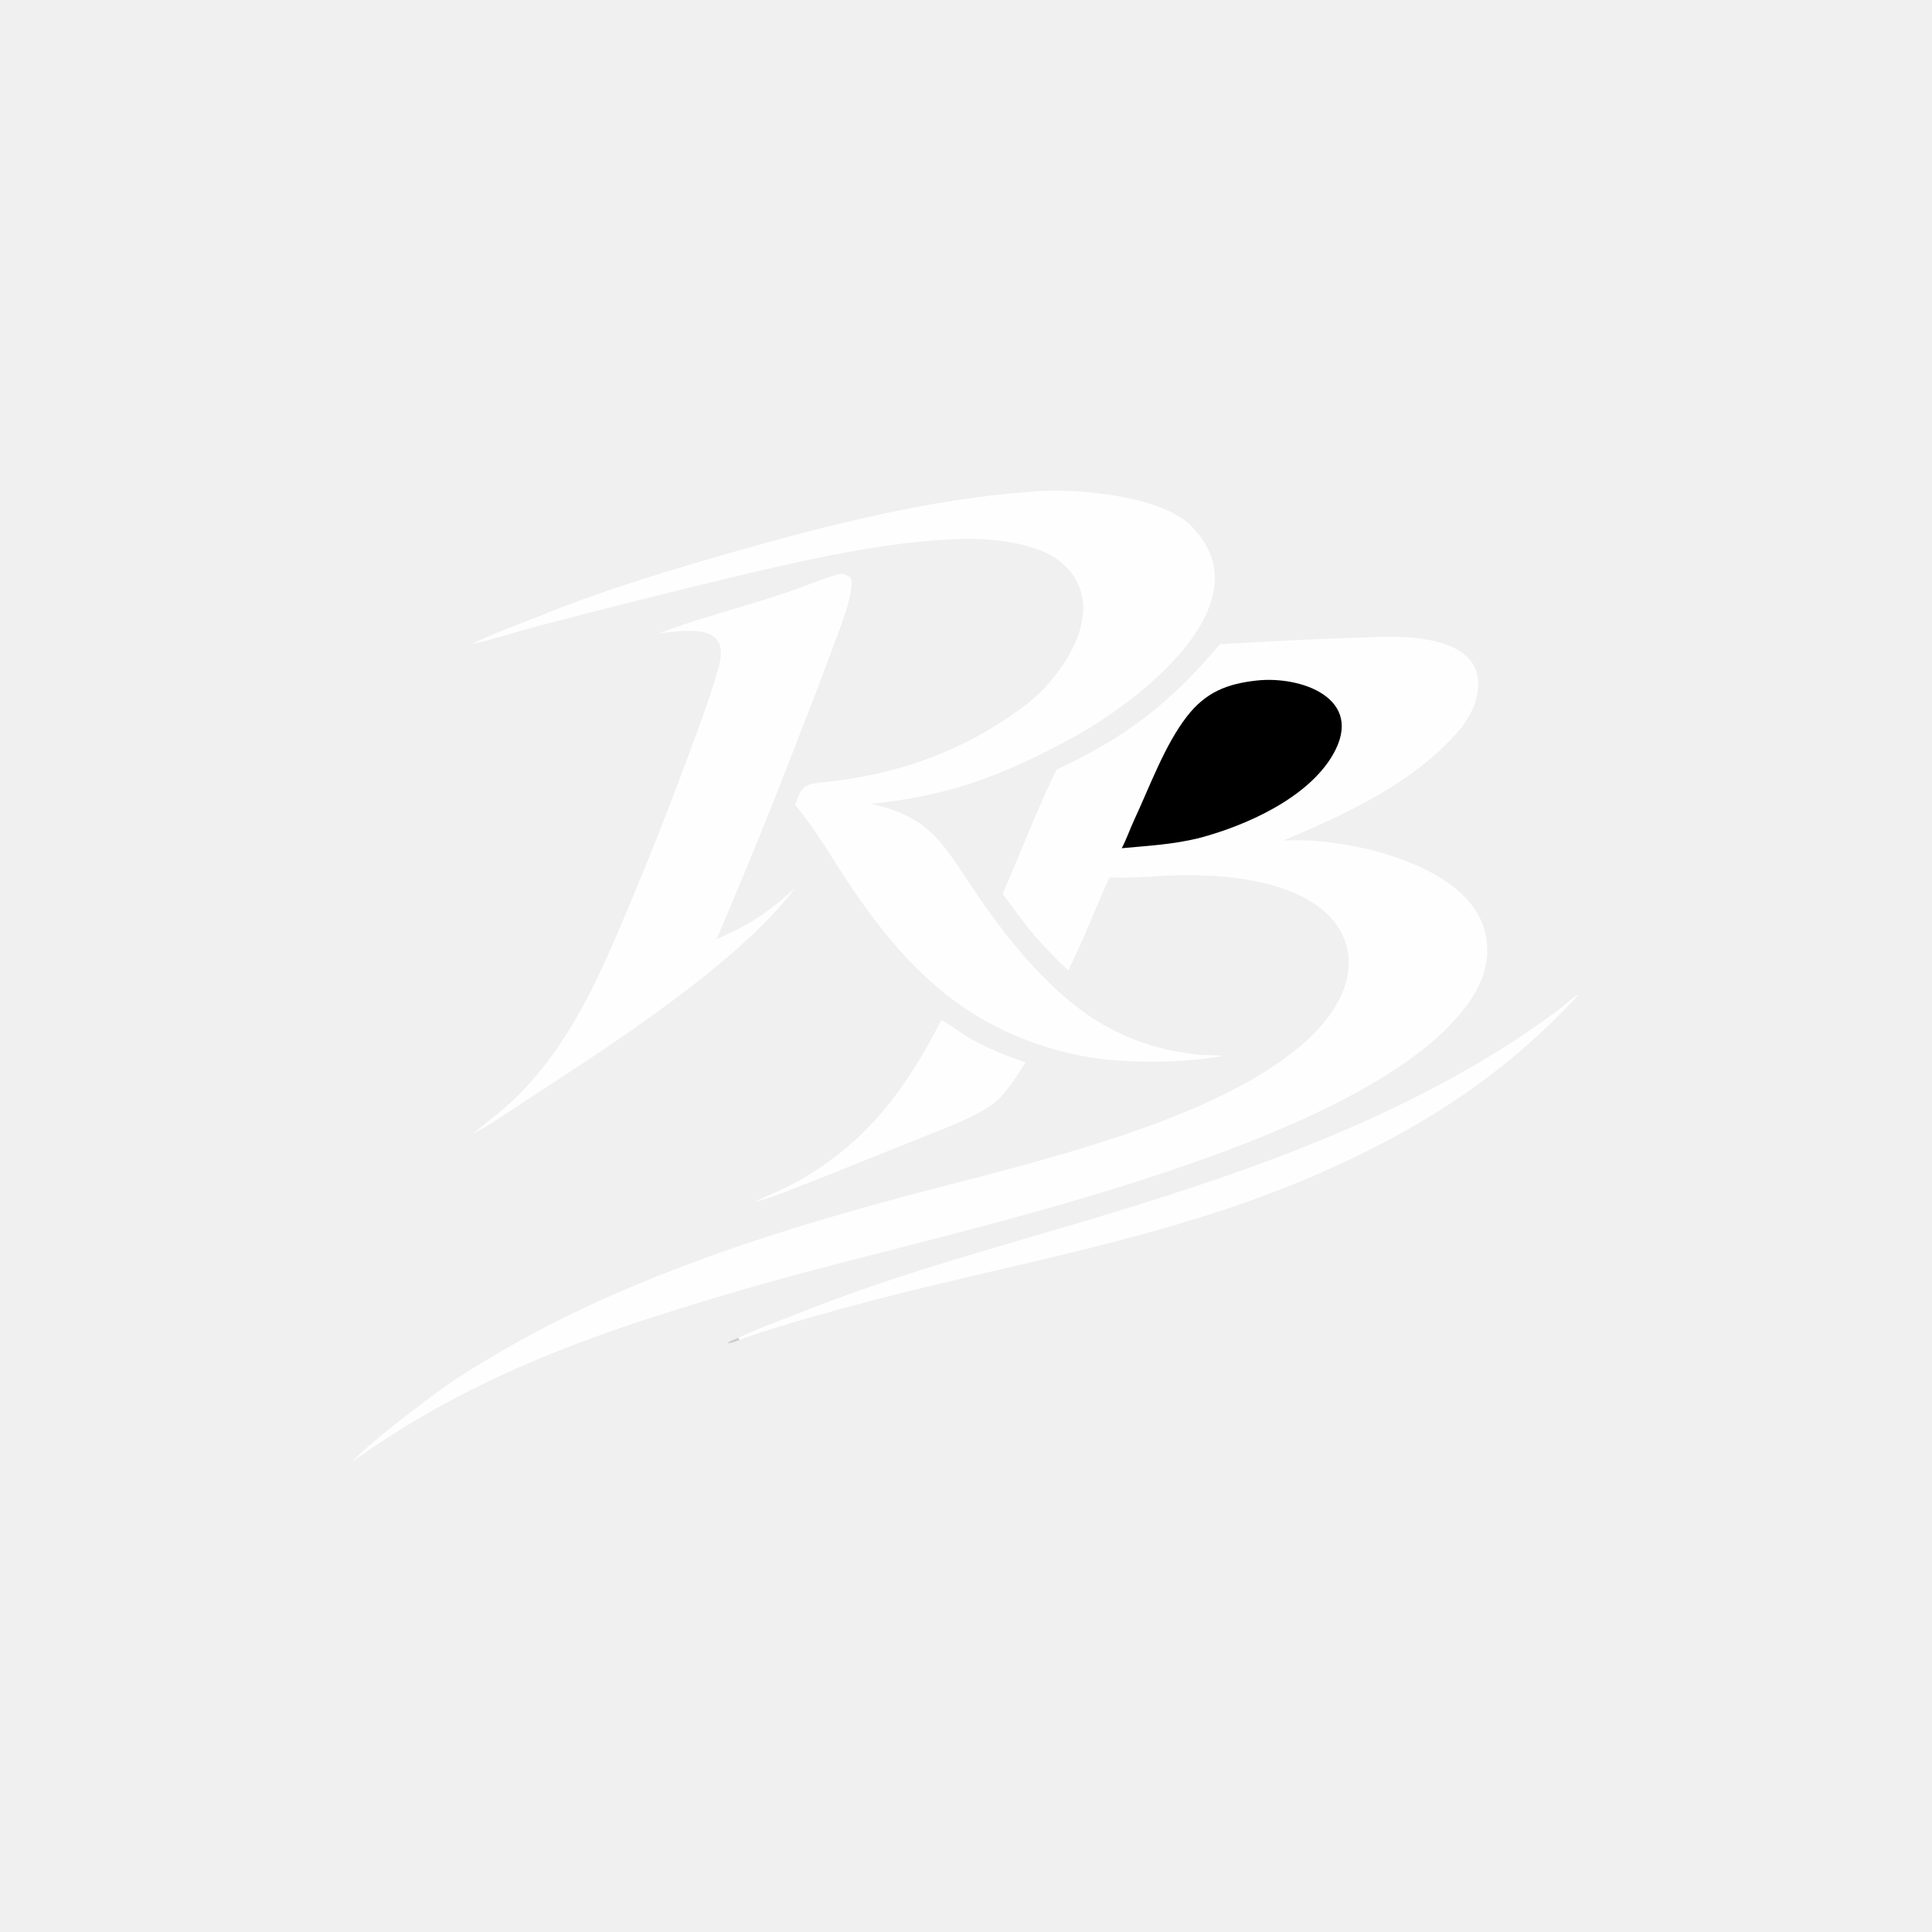
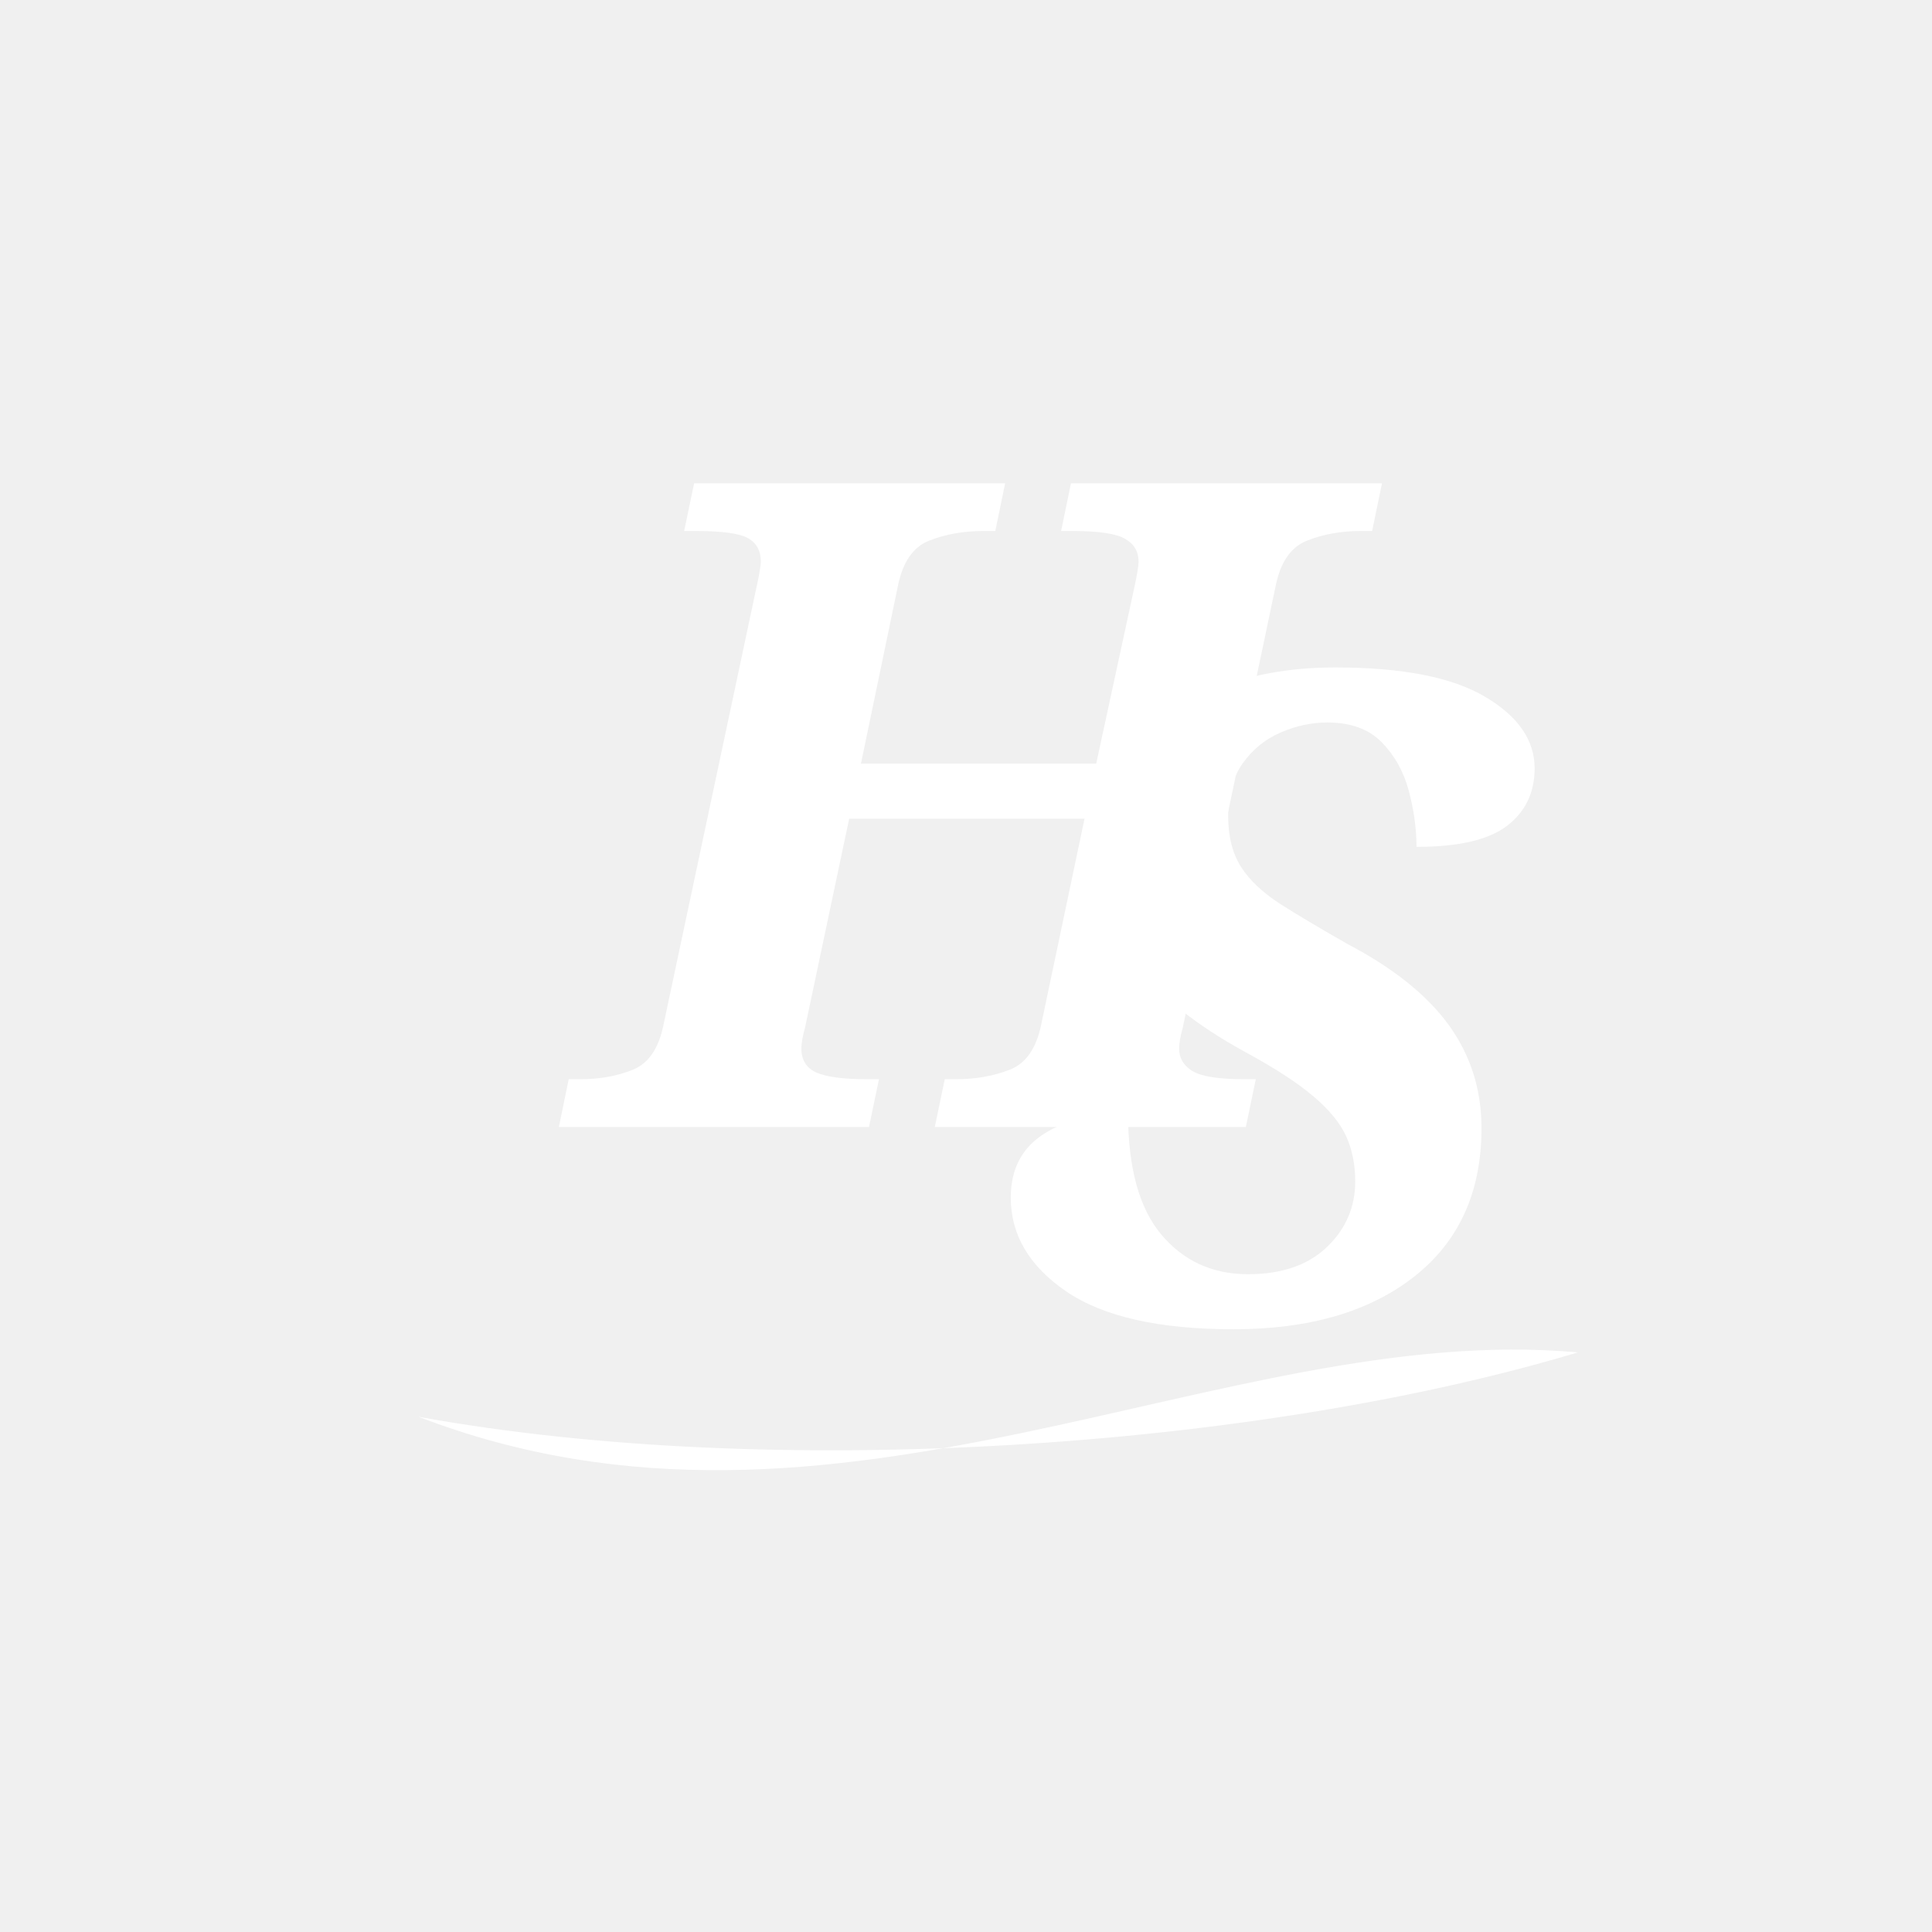
<svg xmlns="http://www.w3.org/2000/svg" id="svg" version="1.1" viewBox="0 0 300 300" width="300" height="300">
-   <defs>
-     <clipPath id="clip-1">
-       <rect x="0" y="0" transform="scale(0.14648,0.14648)" width="2048" height="2048" fill="none" />
-     </clipPath>
-   </defs>
-   <g clip-path="url(#clip-1)" fill="none" fill-rule="nonzero" stroke="none" stroke-width="1" stroke-linecap="butt" stroke-linejoin="miter" stroke-miterlimit="10" stroke-dasharray="" stroke-dashoffset="0" font-family="none" font-weight="none" font-size="none" text-anchor="none" style="mix-blend-mode: normal">
-     <path d="M213.123,98.941c6.858,-0.337 19.471,0.245 15.744,10.698c-0.35,0.98 -1.358,2.653 -2.02,3.446c-6.968,8.344 -17.791,13.32 -27.602,17.436c8.974,-0.535 24.056,2.823 29.489,10.273c1.822,2.485 2.562,5.602 2.046,8.641c-0.551,3.431 -2.585,6.413 -4.872,8.936c-17.436,19.236 -70.065,31.081 -95.706,37.835c-10.665,2.722 -21.234,5.808 -31.688,9.253c-15.944,5.355 -30.123,11.684 -43.817,21.524c1.796,-2.186 9.676,-8.21 11.989,-9.914c3.525,-2.701 7.399,-5.06 11.236,-7.289c18.008,-10.46 37.872,-17.134 57.845,-22.731c19.724,-5.527 51.484,-11.758 66.665,-25.05c3.444,-3.015 6.728,-7.238 6.99,-11.99c0.152,-2.761 -0.875,-5.42 -2.73,-7.454c-5.301,-5.811 -16.162,-6.803 -23.66,-6.647c-3.5,0.073 -7.055,0.502 -10.55,0.326l-0.192,-0.011c-2.164,4.704 -4.075,9.852 -6.434,14.467c-1.982,-1.932 -4.292,-4.234 -6.035,-6.396c-1.39,-1.725 -2.769,-3.705 -4.15,-5.494c2.799,-6.28 5.355,-13.166 8.399,-19.297c10.812,-5.022 17.751,-10.431 25.342,-19.455c7.897,-0.5 15.801,-0.869 23.71,-1.107z" fill="#fefefe" />
-     <path d="M195.113,105.675c6.848,-0.77 16.9,2.73 11.88,11.479c-3.87,6.745 -13.497,11.058 -20.83,12.987c-4.09,0.997 -7.824,1.187 -11.982,1.569c0.719,-1.335 1.285,-3.001 1.947,-4.417c2.382,-5.093 4.718,-11.587 8.166,-16.033c2.937,-3.786 6.231,-5.076 10.819,-5.586z" fill="#000000" />
-     <path d="M159.867,76.379c6.74,-0.723 20.156,0.57 24.826,5.033c12.71,12.148 -8.533,27.887 -18.158,33.147c-10.812,5.908 -19.572,9.15 -31.412,10.254c9.424,1.958 11.367,6.372 16.437,13.859c4.411,6.512 9.946,13.481 16.308,18.177c4.412,3.283 9.529,5.492 14.943,6.45c1.103,0.204 2.143,0.343 3.243,0.485c0.732,0.094 3.41,-0.021 3.756,0.201c-6.875,1.181 -16.361,1.252 -23.178,-0.297c-18.59,-4.229 -28.256,-15.879 -37.847,-31.205c-1.637,-2.527 -3.365,-5.206 -5.306,-7.497c1.077,-3.167 1.508,-3.215 4.786,-3.556c11.217,-1.22 21.168,-4.714 30.328,-11.455c6.814,-4.846 14.609,-16.746 5.376,-23.258c-3.551,-2.505 -10.56,-3.195 -14.871,-3.038c-11.136,0.405 -22.201,2.861 -33.02,5.379c-10.947,2.611 -21.863,5.35 -32.746,8.216c-2.99,0.788 -7.201,2.172 -10.039,2.718c2.678,-1.414 7.47,-3.094 10.359,-4.279c8.838,-3.625 18.381,-6.577 27.577,-9.24c15.443,-4.472 32.664,-8.979 48.638,-10.093z" fill="#fefefe" />
-     <path d="M130.557,89.075c0.675,0.057 1.635,0.457 1.671,1.112c0.151,2.748 -1.942,7.698 -2.843,10.159c-1.579,4.314 -3.211,8.608 -4.896,12.882c-4.204,10.96 -8.613,21.839 -13.225,32.633c1.572,-0.803 3.009,-1.359 4.616,-2.277c2.947,-1.683 5.051,-3.448 7.551,-5.639c-9.201,12.064 -29.3,24.806 -42.207,33.24c-1.947,1.274 -5.837,3.951 -7.751,4.824c2.312,-1.942 4.535,-3.498 6.724,-5.67c8.327,-8.265 12.637,-18.192 17.148,-28.858c3.168,-7.505 6.172,-15.077 9.01,-22.713c1.872,-5.053 3.81,-10.038 5.255,-15.237c1.918,-6.9 -5.002,-5.649 -9.277,-5.188c7.686,-2.961 16.422,-4.839 24.157,-7.933c1.234,-0.494 2.778,-0.97 4.067,-1.334z" fill="#fefefe" />
-     <path d="M114.604,207.746c3.314,-1.554 6.902,-2.815 10.33,-4.178c13.471,-5.351 27.29,-9.158 41.187,-13.27c26.169,-7.742 53,-16.72 75.24,-32.994c1.096,-0.803 2.134,-1.736 3.204,-2.577c0.088,0.029 0.176,0.057 0.265,0.085l0.038,-0.053l-0.097,-0.173l0.231,-0.075l-0.16,0.252l-0.148,-0.152l0.038,0.284c-11.659,12.478 -24.675,20.701 -40.264,27.48c-19.167,8.335 -39.101,12.291 -59.297,17.139c-6.609,1.559 -13.178,3.283 -19.702,5.169c-2.146,0.611 -8.624,2.512 -10.606,3.379z" fill="#fefefe" />
-     <path d="M146.171,158.398c1.012,0.442 3.306,2.197 4.484,2.861c3.012,1.696 5.391,2.588 8.58,3.725c-1.15,1.793 -3.117,4.948 -4.758,6.218c-2.934,2.275 -7.876,4.009 -11.431,5.464l-15.861,6.362c-2.464,0.933 -7.716,3.155 -10.03,3.598c2.743,-1.299 5.175,-2.24 7.82,-3.816c10.172,-6.062 15.917,-14.171 21.197,-24.412z" fill="#fefefe" />
-     <path d="M114.865,208.063c-0.576,0.205 -1.304,0.524 -1.891,0.514c0.386,-0.374 1.113,-0.615 1.631,-0.832z" fill="#cdcdd1" />
+   <style>
+     .text {
+       font-family: 'Playfair Display', 'Instrument Serif', 'Georgia', serif;
+       font-style: italic;
+       font-weight: 900;
+       fill: #ffffff;
+     }
+   </style>
+   <g transform="translate(10, 0)">
+     <text x="80" y="175" font-size="140" class="text">H</text>
+     <text x="145" y="205" font-size="140" class="text">S</text>
+     <path d="M 55 220 C 120 245, 180 205, 235 210 C 185 225, 110 230, 55 220 Z" fill="#ffffff" />
  </g>
</svg>
